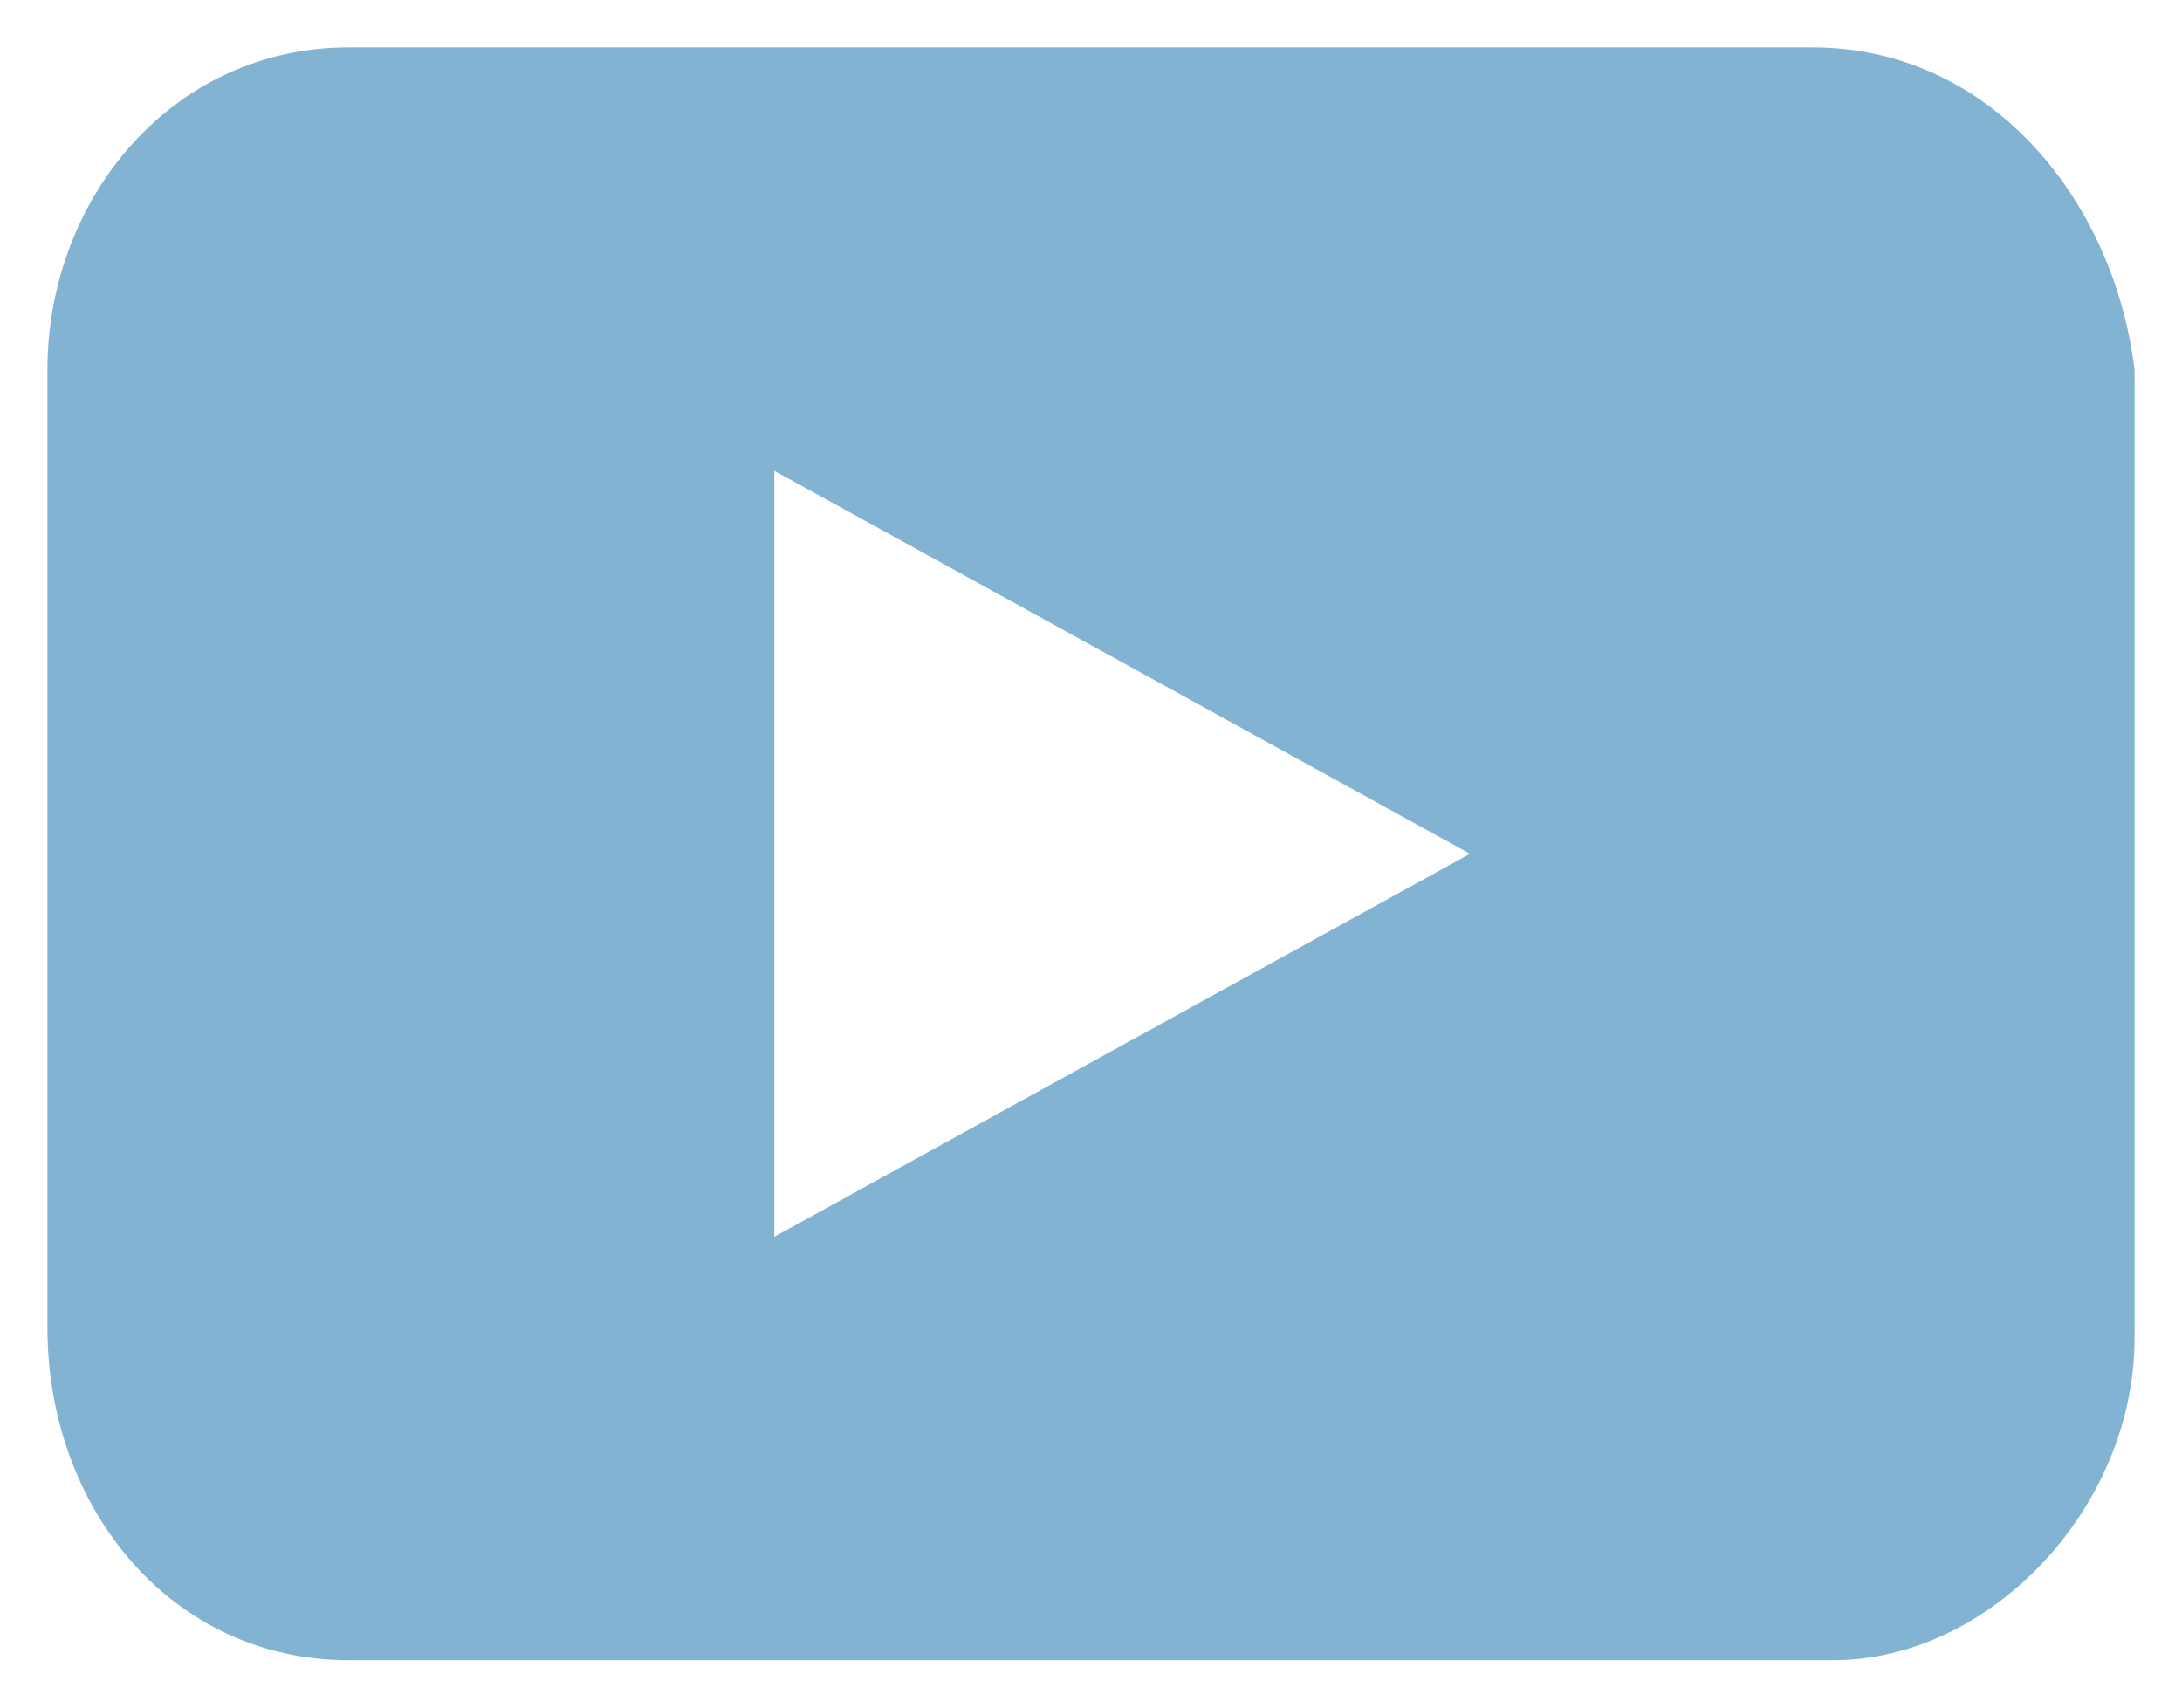
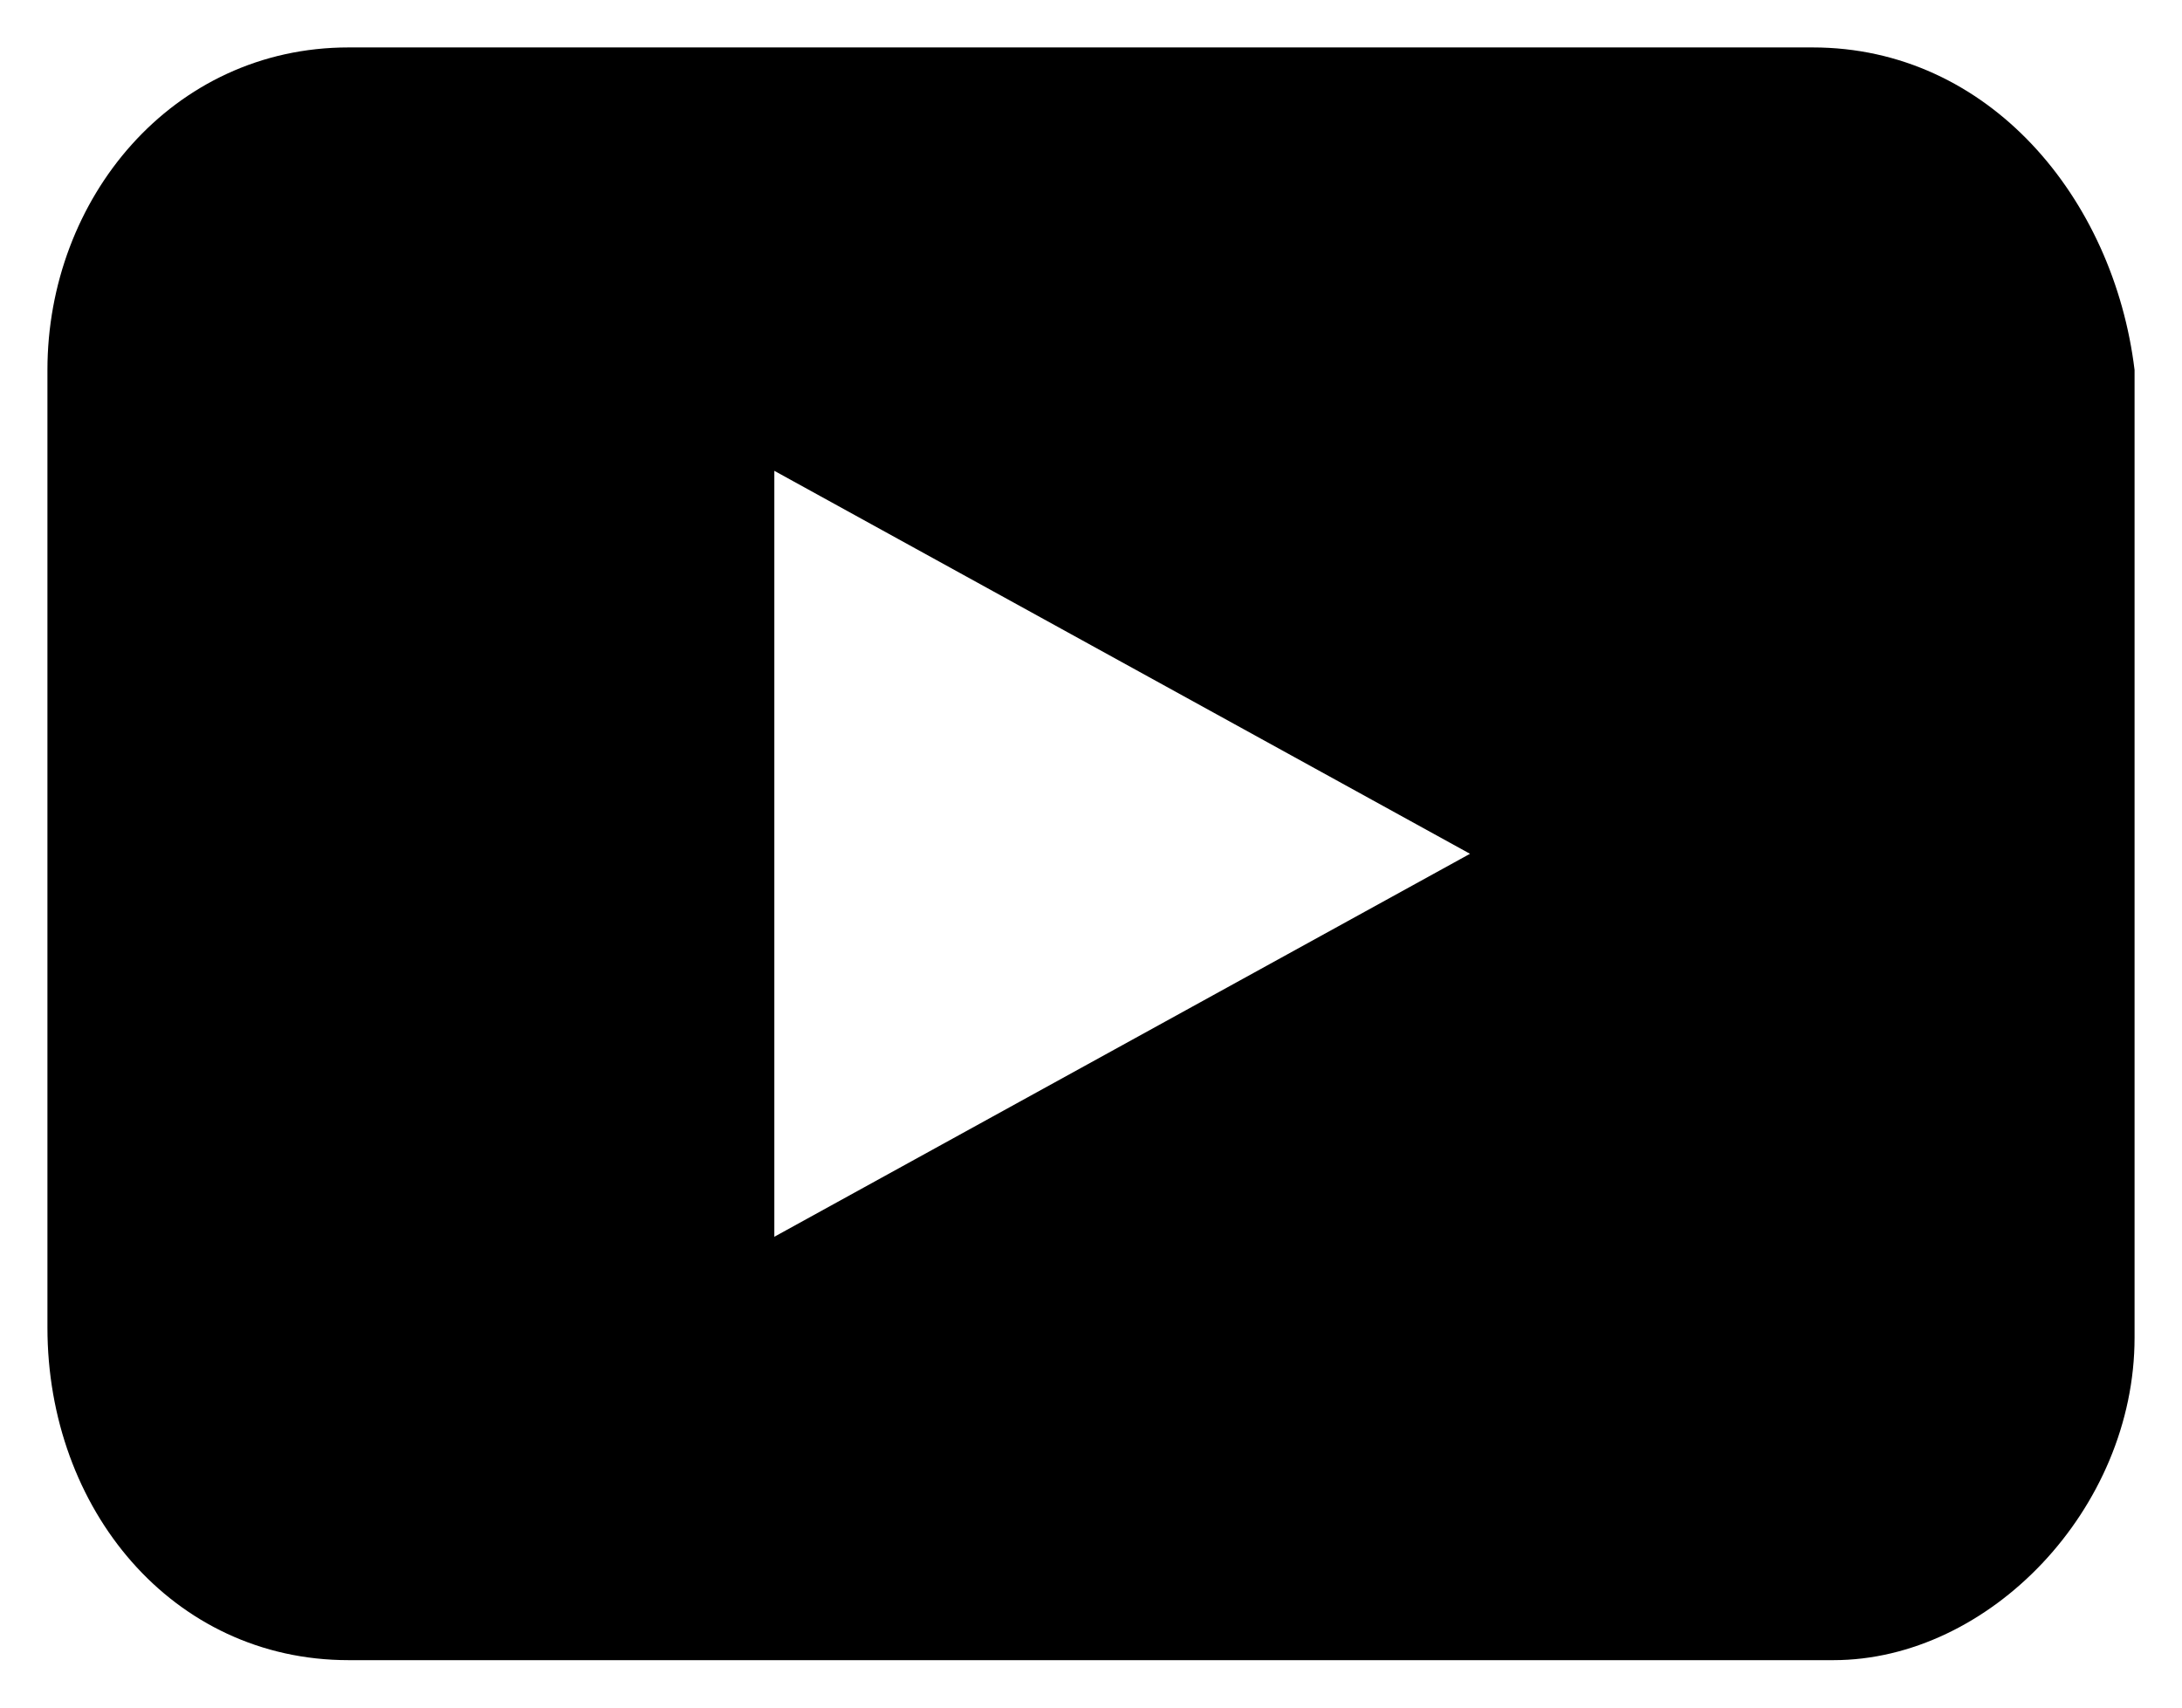
- <svg xmlns="http://www.w3.org/2000/svg" width="23" height="18" viewBox="0 0 23 18" fill="none">
-   <path d="M19.107 0.5H3.674C1.814 0.5 0.5 2.094 0.5 3.9V13.994C0.5 15.906 1.814 17.5 3.674 17.5H19.326C20.968 17.5 22.5 15.906 22.5 14.1V3.9C22.281 2.094 20.968 0.5 19.107 0.5ZM8.162 13.037V4.963L15.495 9L8.162 13.037Z" fill="#83B3D3" />
+ <svg xmlns="http://www.w3.org/2000/svg" width="23" height="18" viewBox="0 0 23 18">
+   <path d="M19.107 0.5H3.674C1.814 0.5 0.5 2.094 0.5 3.9V13.994C0.5 15.906 1.814 17.5 3.674 17.5H19.326C20.968 17.5 22.5 15.906 22.5 14.1V3.9C22.281 2.094 20.968 0.5 19.107 0.5ZM8.162 13.037V4.963L15.495 9L8.162 13.037Z" />
</svg>
